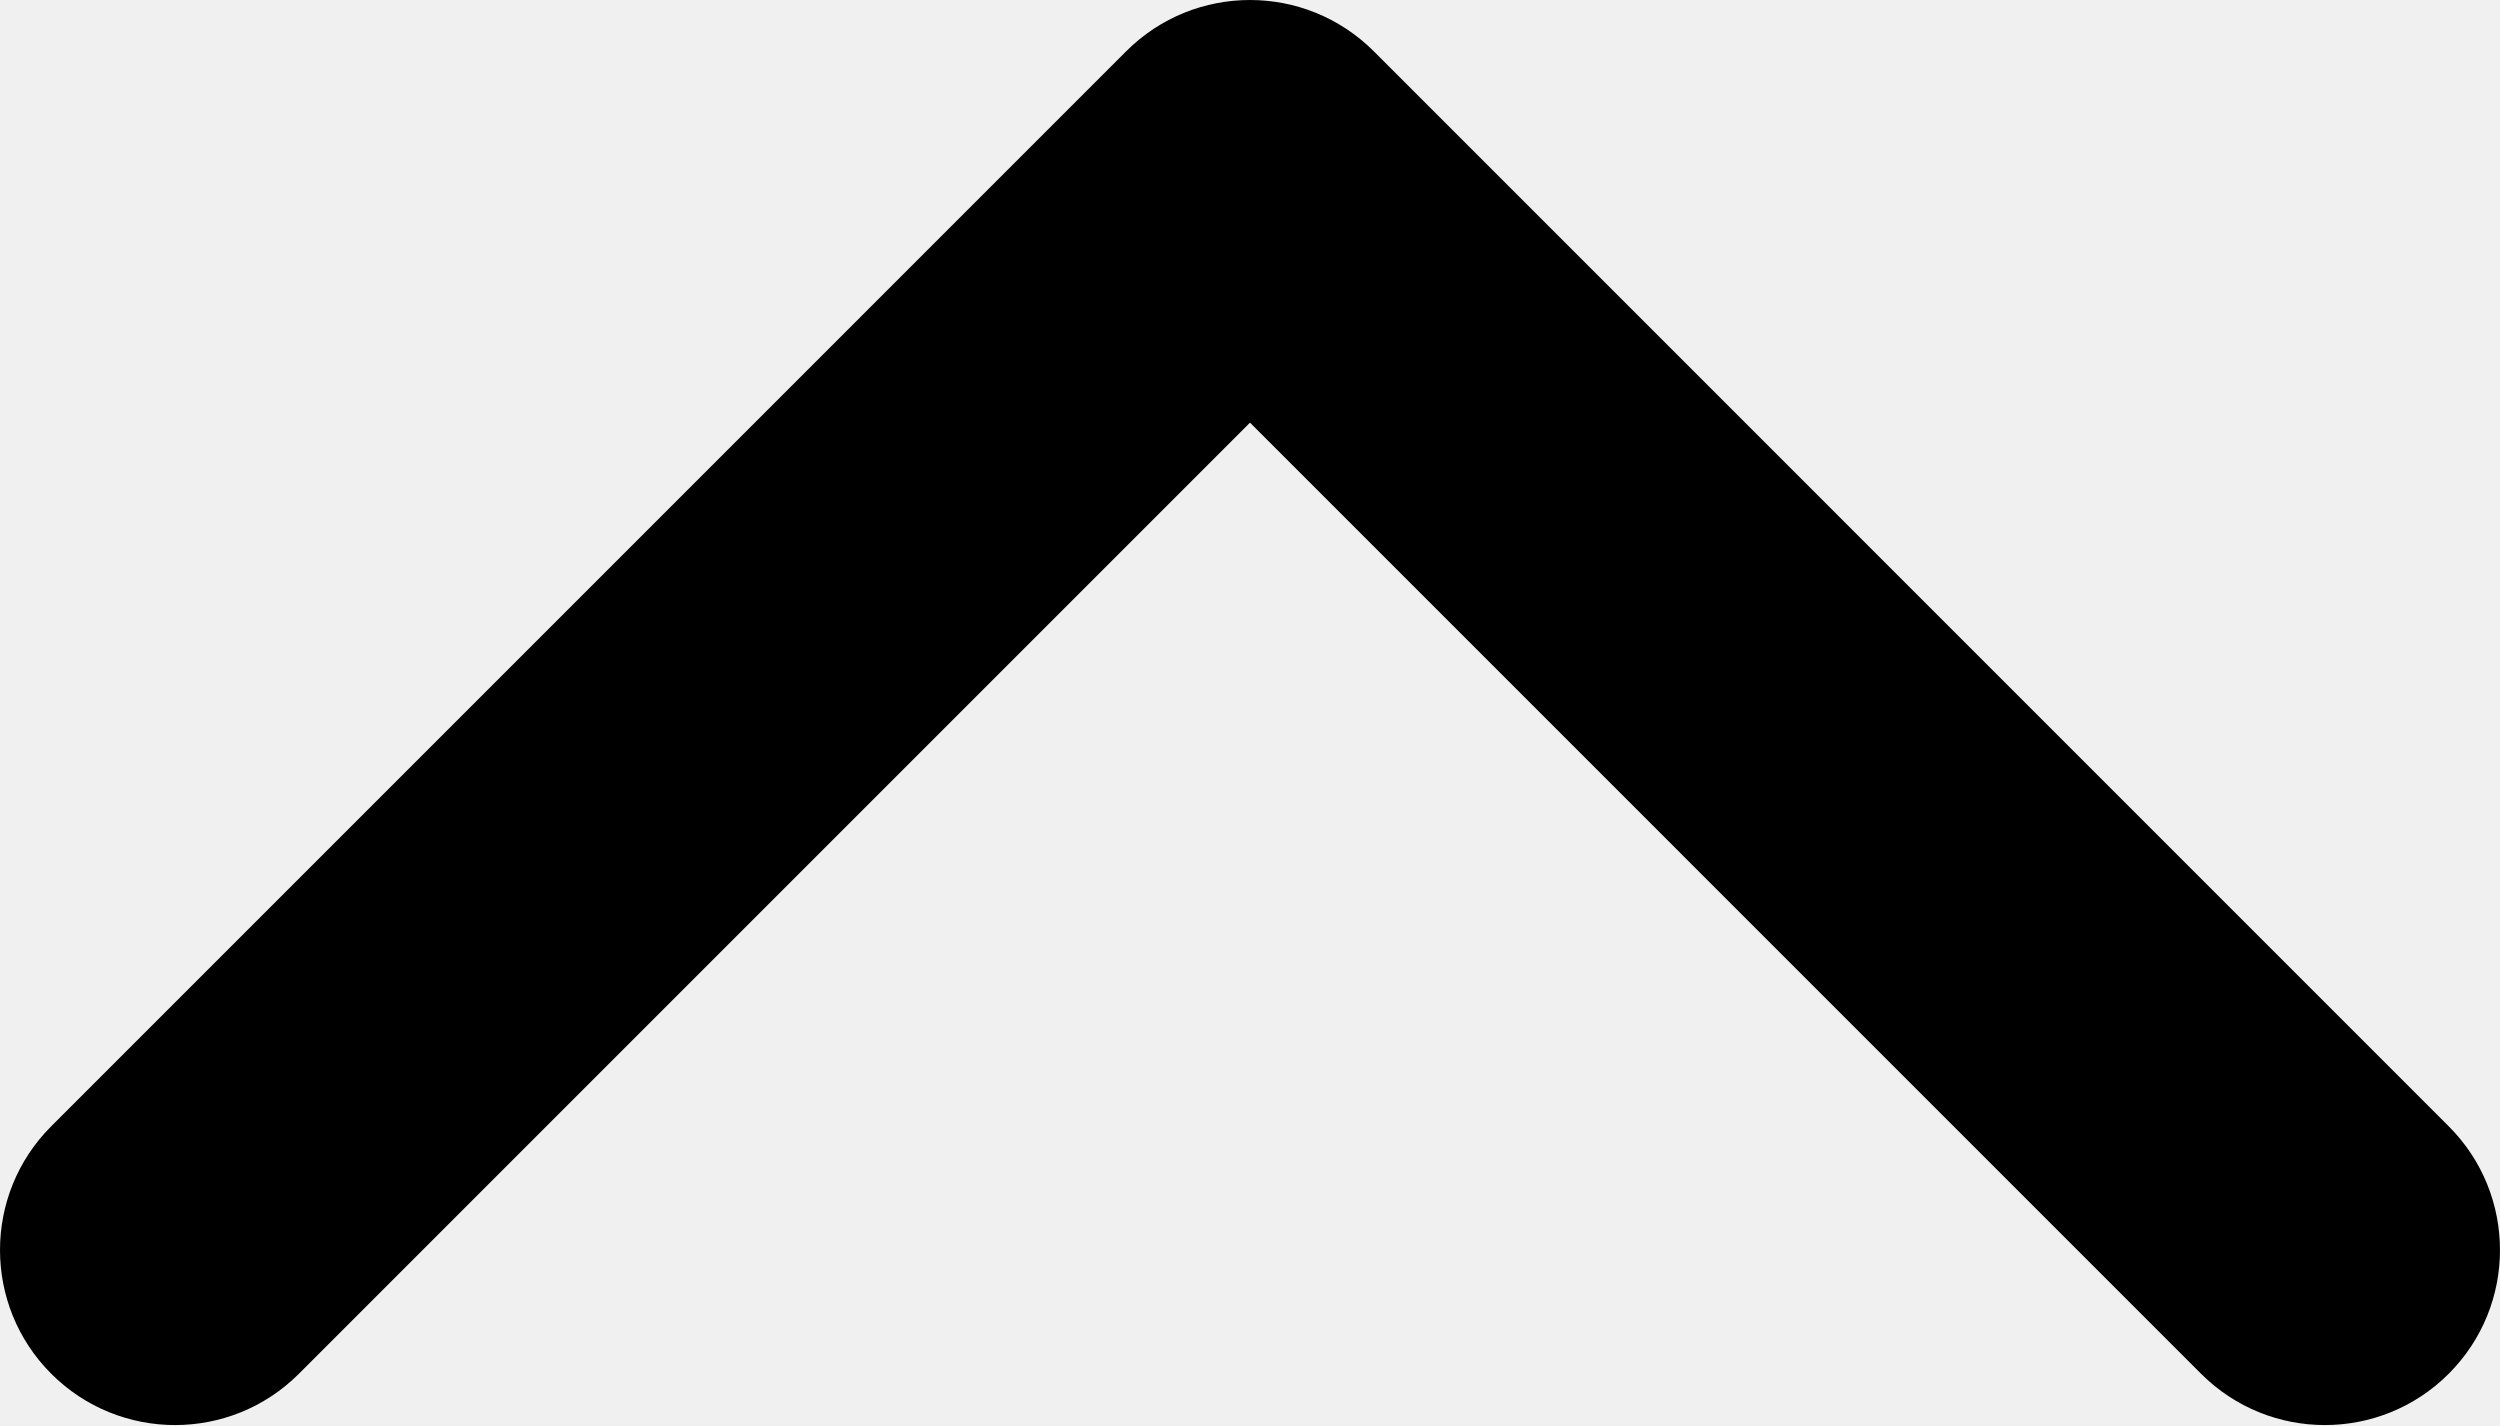
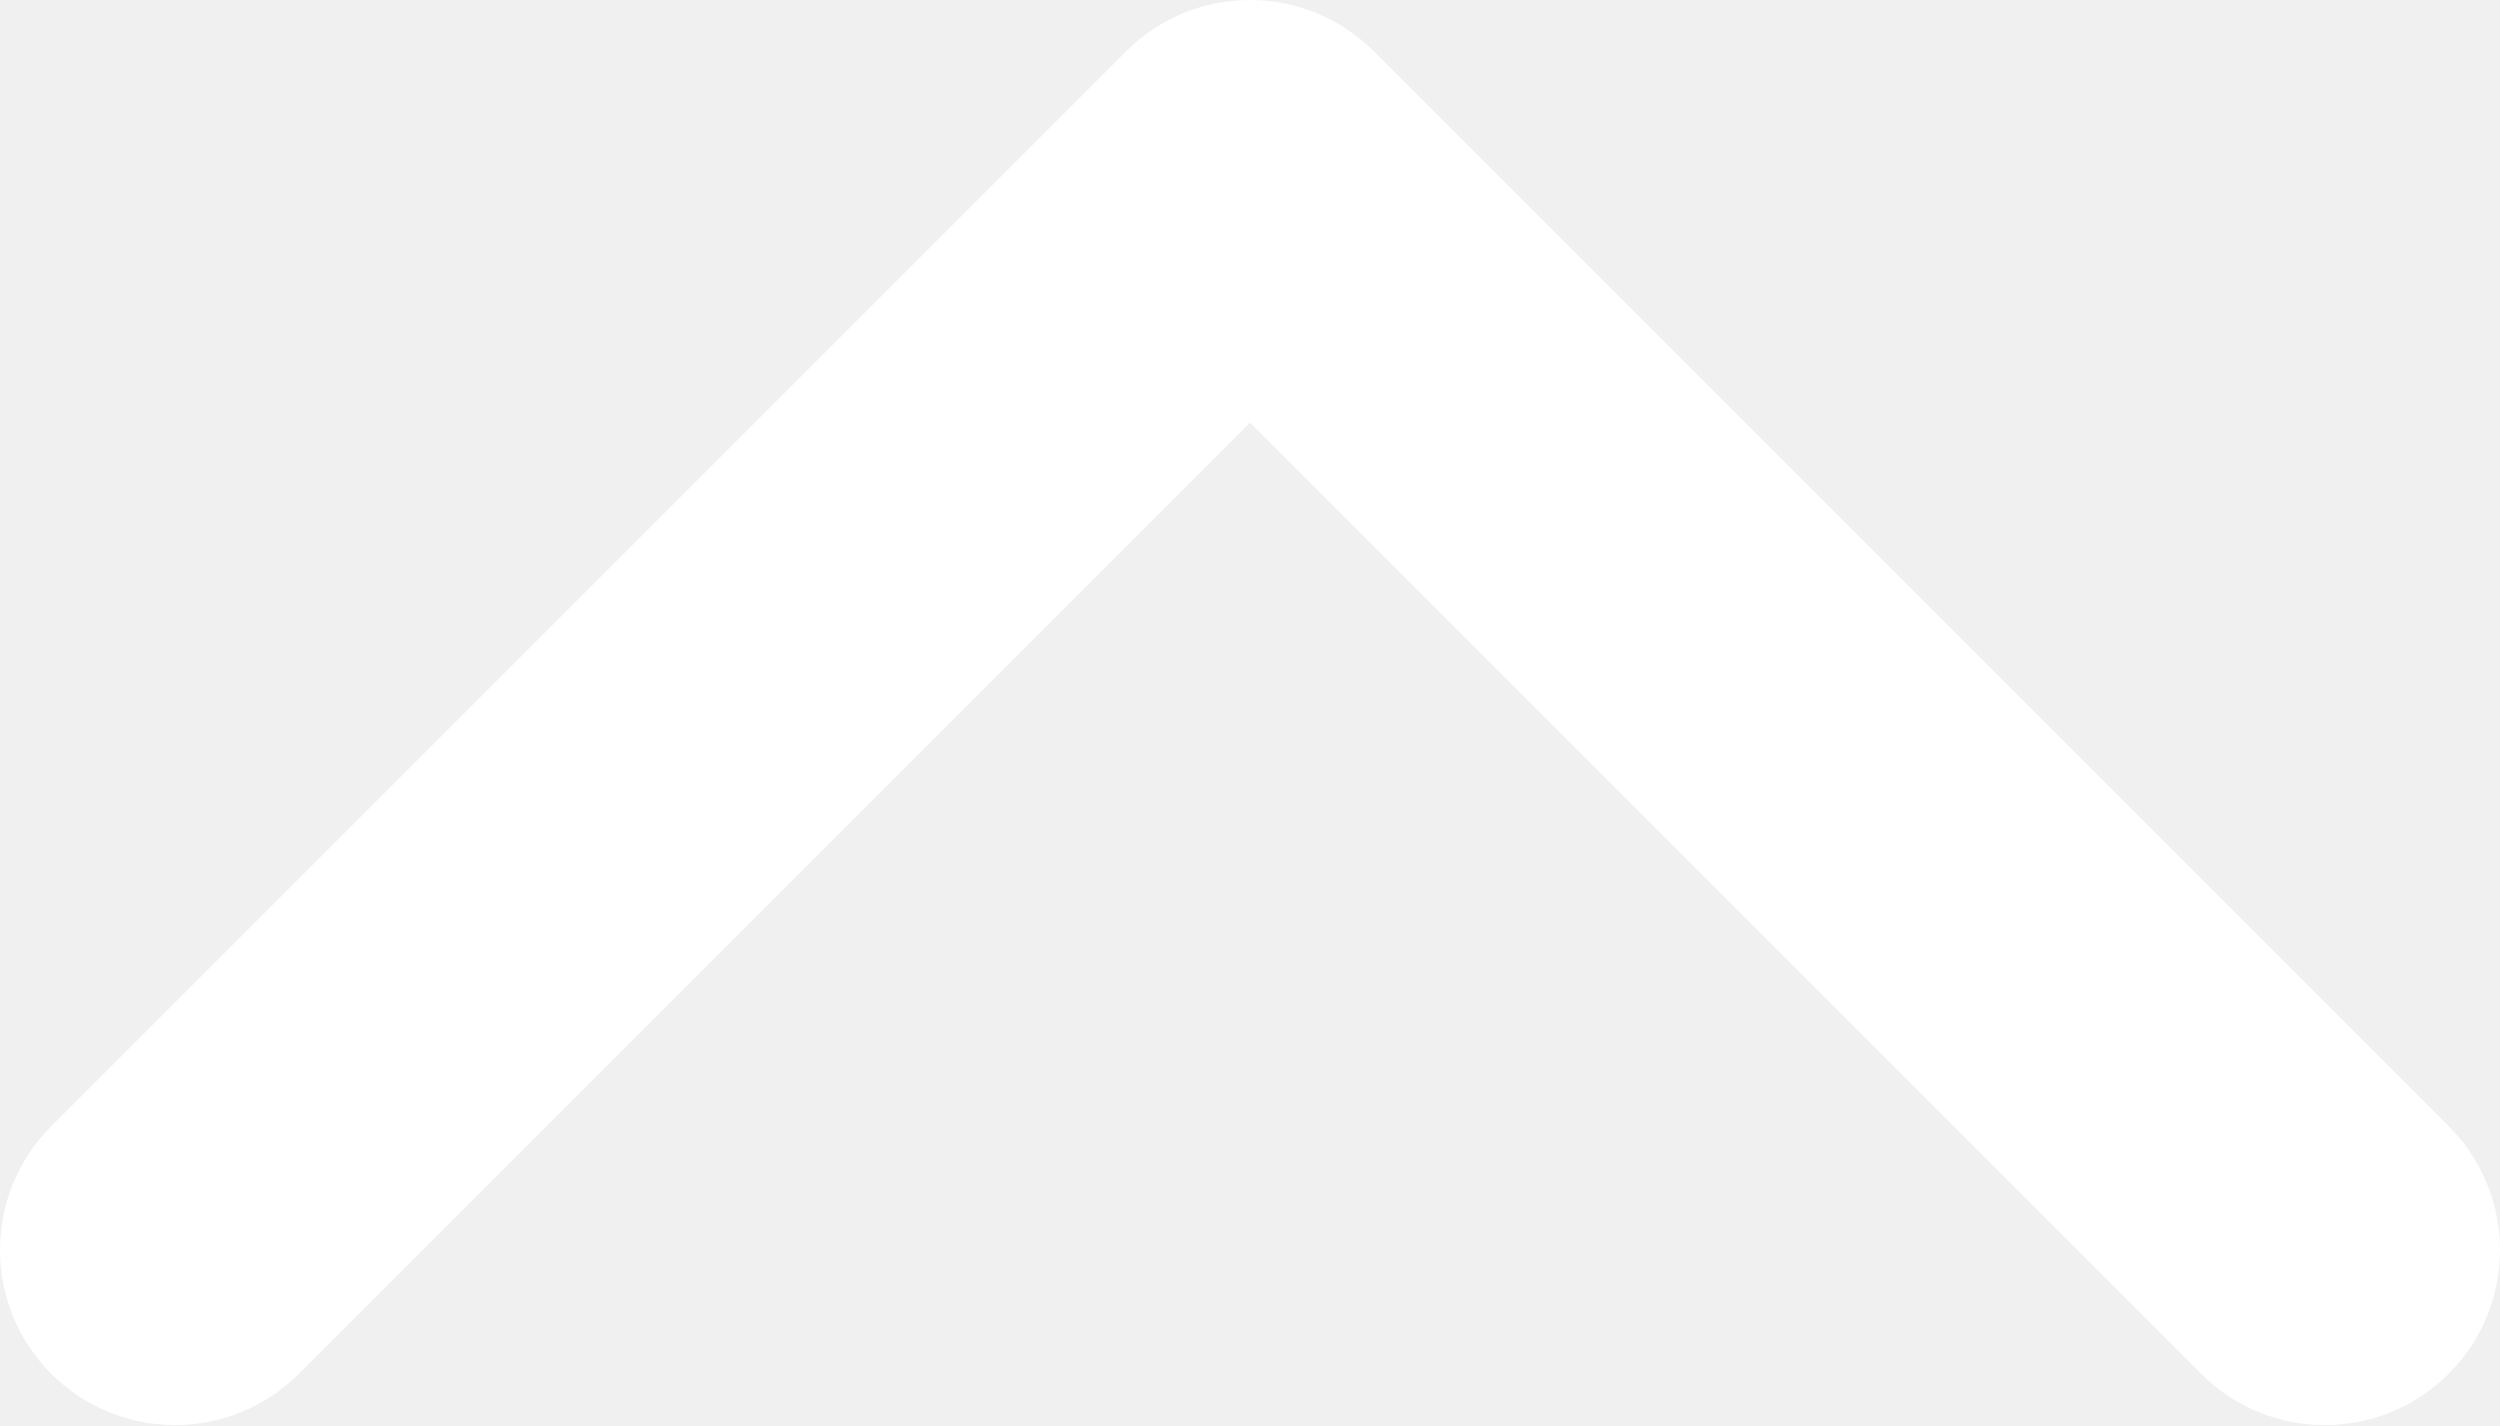
- <svg xmlns="http://www.w3.org/2000/svg" version="1.1" id="Capa_1" x="0px" y="0px" style="enable-background:new 0 0 451.847 451.846;" xml:space="preserve" viewBox="0 97.14 451.85 257.56">
-   <g>
-     <path d="M248.292,106.406l194.281,194.29c12.365,12.359,12.365,32.391,0,44.744c-12.354,12.354-32.391,12.354-44.744,0   L225.923,173.529L54.018,345.44c-12.36,12.354-32.395,12.354-44.748,0c-12.359-12.354-12.359-32.391,0-44.75L203.554,106.4   c6.18-6.174,14.271-9.259,22.369-9.259C234.018,97.141,242.115,100.232,248.292,106.406z" />
-   </g>
-   <g>
- </g>
-   <g>
- </g>
-   <g>
- </g>
-   <g>
- </g>
-   <g>
- </g>
-   <g>
- </g>
-   <g>
- </g>
-   <g>
- </g>
-   <g>
- </g>
-   <g>
- </g>
-   <g>
- </g>
-   <g>
- </g>
-   <g>
- </g>
-   <g>
- </g>
-   <g>
- </g>
+ <svg xmlns="http://www.w3.org/2000/svg" viewBox="0 97.14 451.85 257.56">
+   <path fill="#FFF" d="M248.292 106.406l194.281 194.29c12.365 12.359 12.365 32.391 0 44.744-12.354 12.354-32.391 12.354-44.744 0L225.923 173.529 54.018 345.44c-12.36 12.354-32.395 12.354-44.748 0-12.359-12.354-12.359-32.391 0-44.75L203.554 106.4c6.18-6.174 14.271-9.259 22.369-9.259s16.192 3.091 22.369 9.265z" />
</svg>
